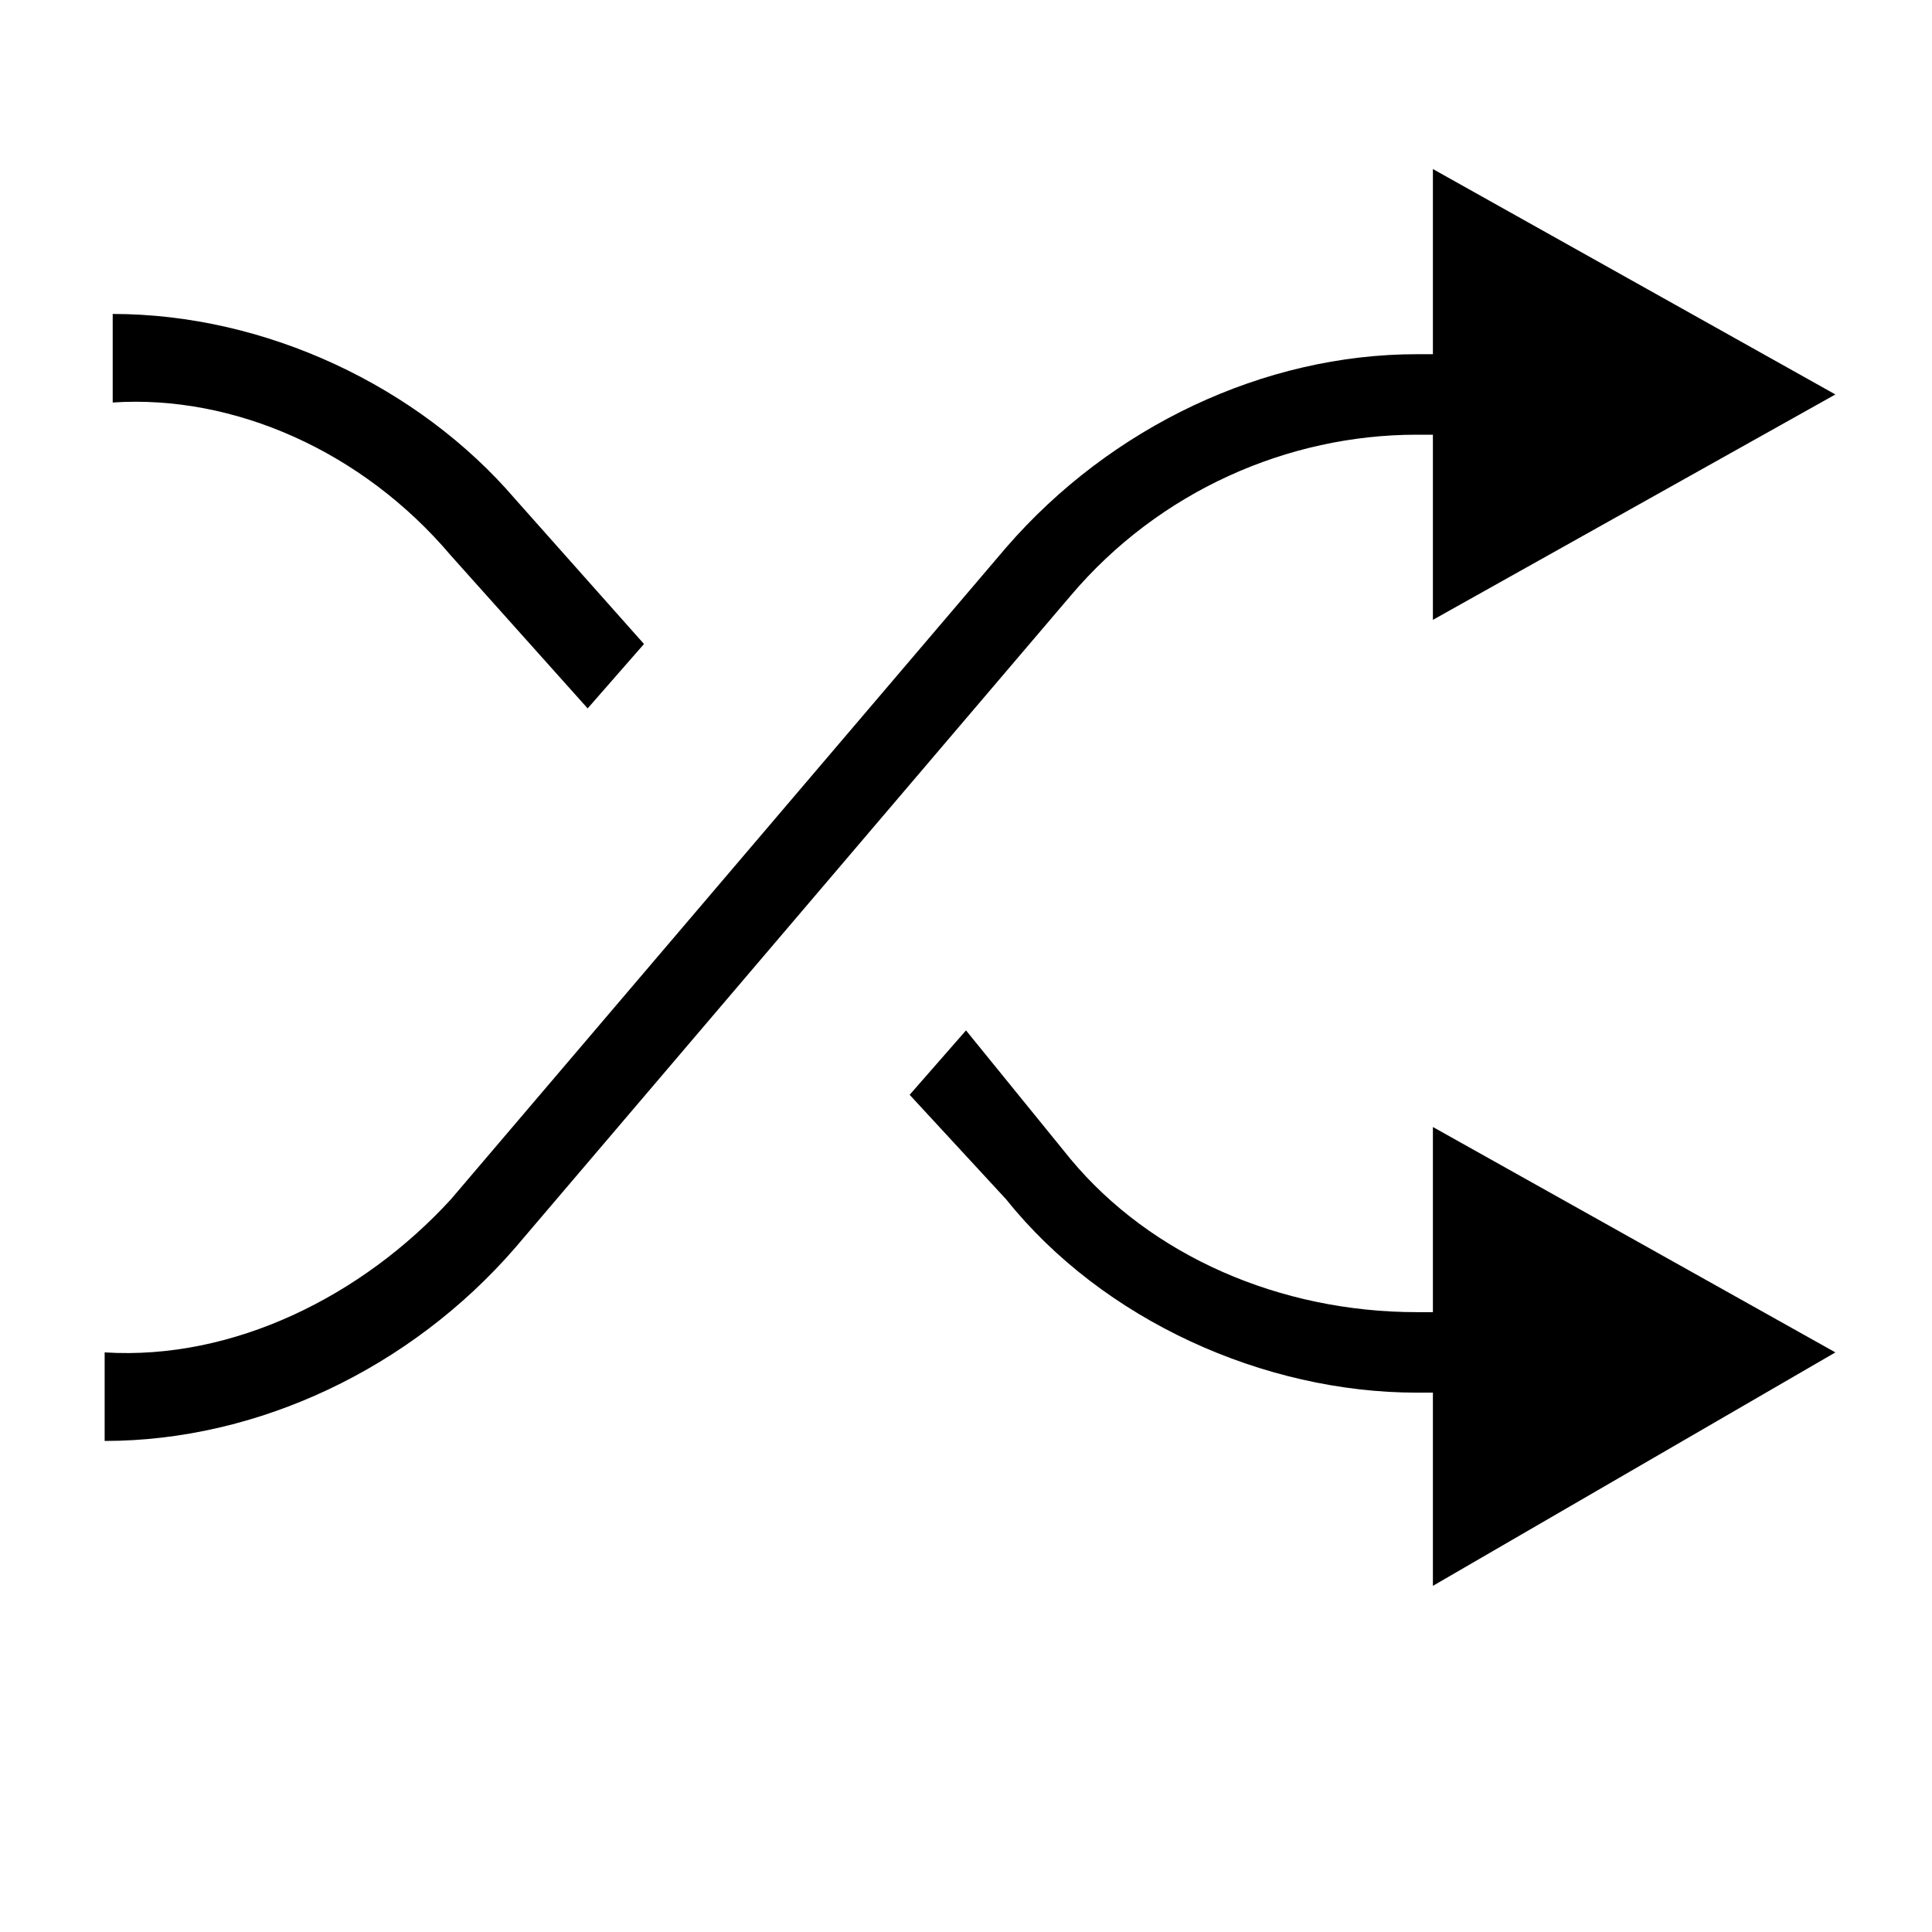
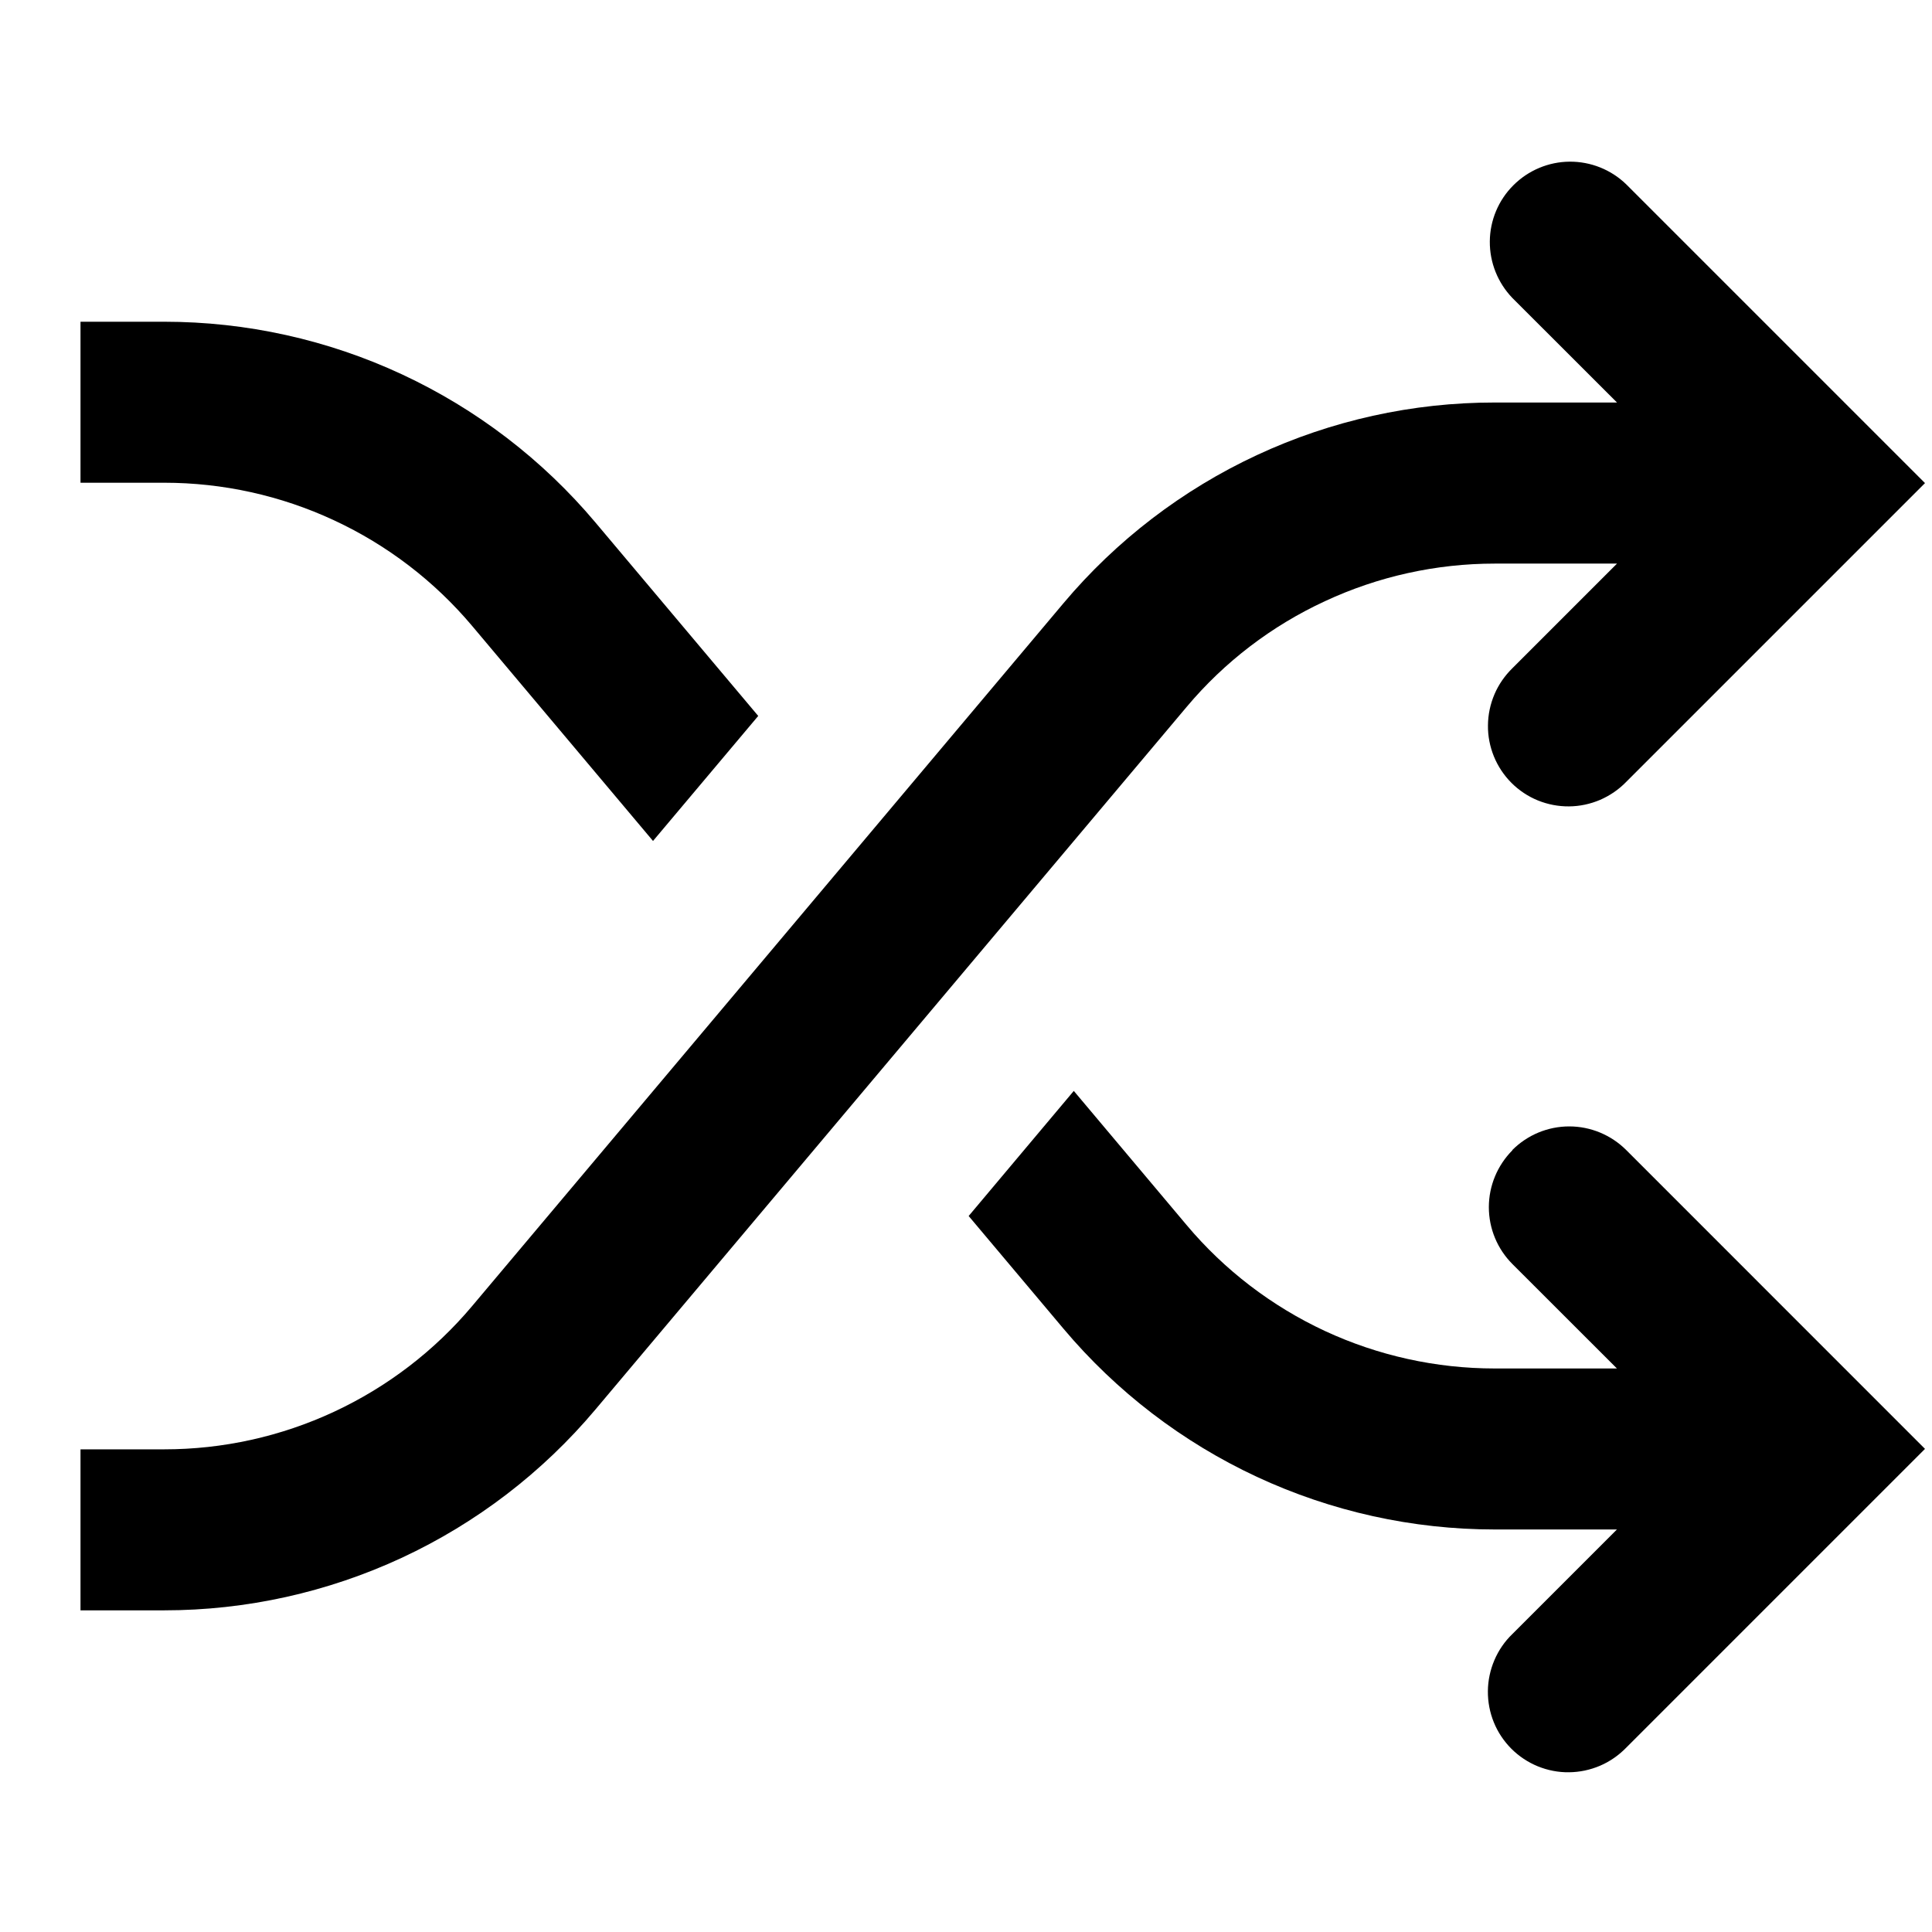
- <svg height="24" role="img" width="24" viewBox="0 0 24 24" aria-labelledby="shuffle-icon">
-   <path d="M5.6,6.9l1.7,1.9L8,8L6.4,6.2c-1.2-1.4-3.1-2.3-5-2.3V5C2.9,4.9,4.5,5.6,5.6,6.9L5.6,6.9z M22.8,16.8l-5-2.8v2.3h-0.2l0,0c-1.7,0-3.3-0.7-4.3-1.9L12,12.8l-0.7,0.8l1.2,1.3c1.2,1.5,3.2,2.4,5.1,2.4h0.2v2.4L22.8,16.8 L22.8,16.8z M17.6,5.4h0.2v2.3l5-2.8l-5-2.8v2.3h-0.2c-1.9,0-3.8,0.9-5.1,2.4l-6.9,8.1c-1.1,1.2-2.7,2-4.3,1.9v1.1 c1.9,0,3.8-0.9,5.1-2.4l6.9-8.1C14.4,6.1,16,5.4,17.6,5.4L17.6,5.4z" fill="currentColor" />
+ <svg xmlns="http://www.w3.org/2000/svg" viewBox="0 0 32 32" xml:space="preserve" id="svg2" version="1.1">
+   <defs id="defs6" />
+   <g transform="matrix(1.333333,0,0,-1.333333,0,32)" id="g10">
+     <g transform="translate(1,3.993774)" id="g12">
+       <path id="path14" style="fill-opacity:1;fill-rule:nonzero;stroke:none" d="m 17.788,16.304 c -0.182,0.189 -0.283,0.441 -0.281,0.703 0.002,0.262 0.107,0.513 0.293,0.698 0.185,0.185 0.436,0.291 0.698,0.293 0.262,0.002 0.515,-0.099 0.703,-0.281 l 3.712,-3.712 -3.712,-3.712 C 19.11,10.199 18.999,10.123 18.877,10.07 18.755,10.018 18.624,9.99 18.491,9.989 c -0.133,-0.001 -0.264,0.024 -0.387,0.074 -0.123,0.05 -0.235,0.125 -0.328,0.218 -0.094,0.094 -0.168,0.206 -0.218,0.328 -0.05,0.123 -0.076,0.255 -0.074,0.387 0.001,0.133 0.029,0.264 0.081,0.386 0.052,0.122 0.129,0.232 0.224,0.325 l 1.298,1.298 h -1.518 c -0.729,1.28e-4 -1.449,-0.159 -2.11,-0.467 C 14.797,12.232 14.211,11.784 13.742,11.226 L 6.396,2.496 C 5.739,1.715 4.919,1.087 3.994,0.656 3.069,0.226 2.061,0.002 1.04,0.002 H 0 v 2 h 1.04 c 0.729,-5e-6 1.449,0.159 2.11,0.467 C 3.811,2.777 4.397,3.225 4.866,3.783 l 7.345,8.73 c 0.657,0.781 1.477,1.409 2.403,1.84 0.926,0.431 1.934,0.654 2.955,0.653 h 1.518 z" />
+     </g>
+     <g transform="translate(1,3.971313)" id="g16">
+       <path id="path18" style="fill-opacity:1;fill-rule:nonzero;stroke:none" d="M 17.788,5.74 C 17.601,5.552 17.495,5.298 17.495,5.033 c 0,-0.265 0.105,-0.519 0.293,-0.707 l 1.298,-1.297 H 17.568 C 16.839,3.029 16.119,3.188 15.458,3.495 14.797,3.803 14.211,4.251 13.742,4.809 l -1.403,1.668 -1.306,-1.554 1.178,-1.4 C 12.868,2.742 13.688,2.114 14.613,1.683 15.539,1.252 16.547,1.029 17.568,1.029 H 19.086 l -1.298,-1.298 c -0.096,-0.092 -0.172,-0.203 -0.224,-0.325 -0.052,-0.122 -0.08,-0.253 -0.081,-0.386 -0.001,-0.133 0.024,-0.264 0.074,-0.387 0.05,-0.123 0.125,-0.235 0.218,-0.328 0.094,-0.094 0.206,-0.168 0.328,-0.218 0.123,-0.05 0.255,-0.076 0.387,-0.074 0.133,0.001 0.264,0.029 0.386,0.081 0.122,0.052 0.232,0.129 0.325,0.224 l 3.712,3.712 -3.712,3.713 c -0.188,0.187 -0.442,0.293 -0.707,0.293 -0.265,0 -0.519,-0.105 -0.707,-0.293 z M 6.396,13.539 8.419,11.135 7.112,9.582 4.866,12.252 C 4.397,12.809 3.811,13.258 3.15,13.565 2.489,13.873 1.769,14.032 1.04,14.032 H 0 v 2 h 1.04 c 1.021,-4e-6 2.029,-0.223 2.954,-0.654 0.925,-0.431 1.745,-1.058 2.402,-1.839 z" />
+     </g>
+   </g>
</svg>
